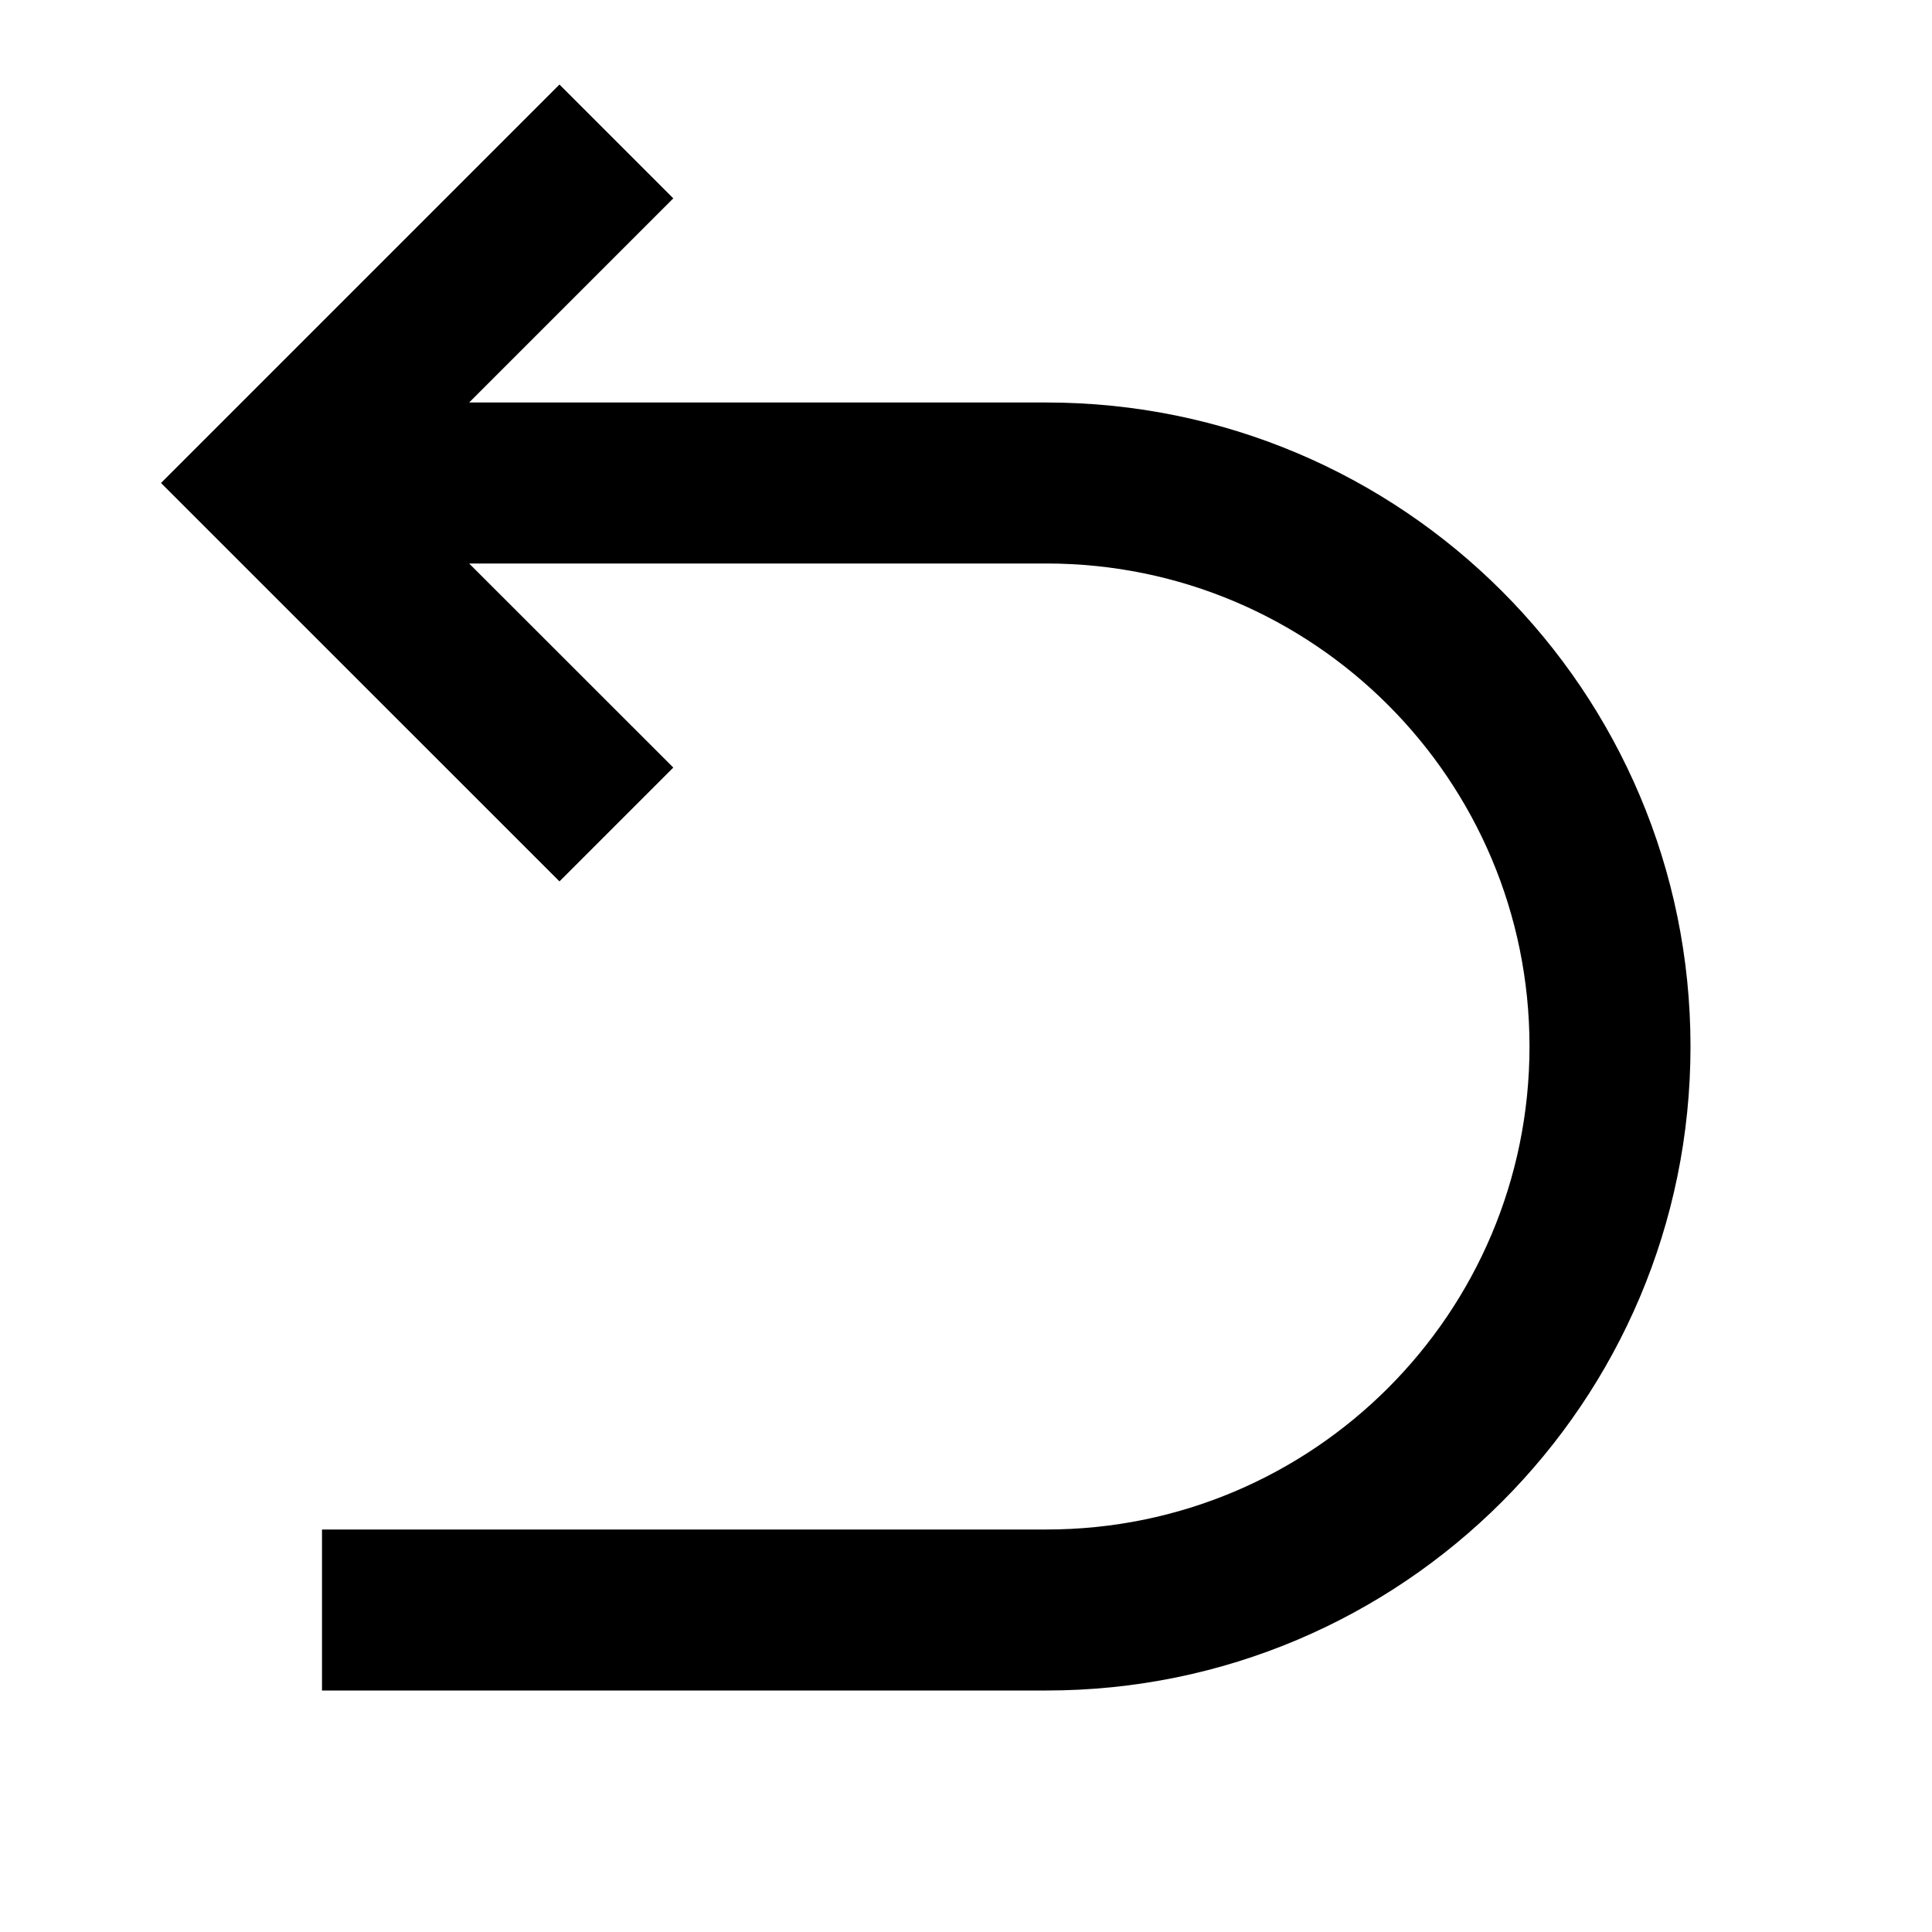
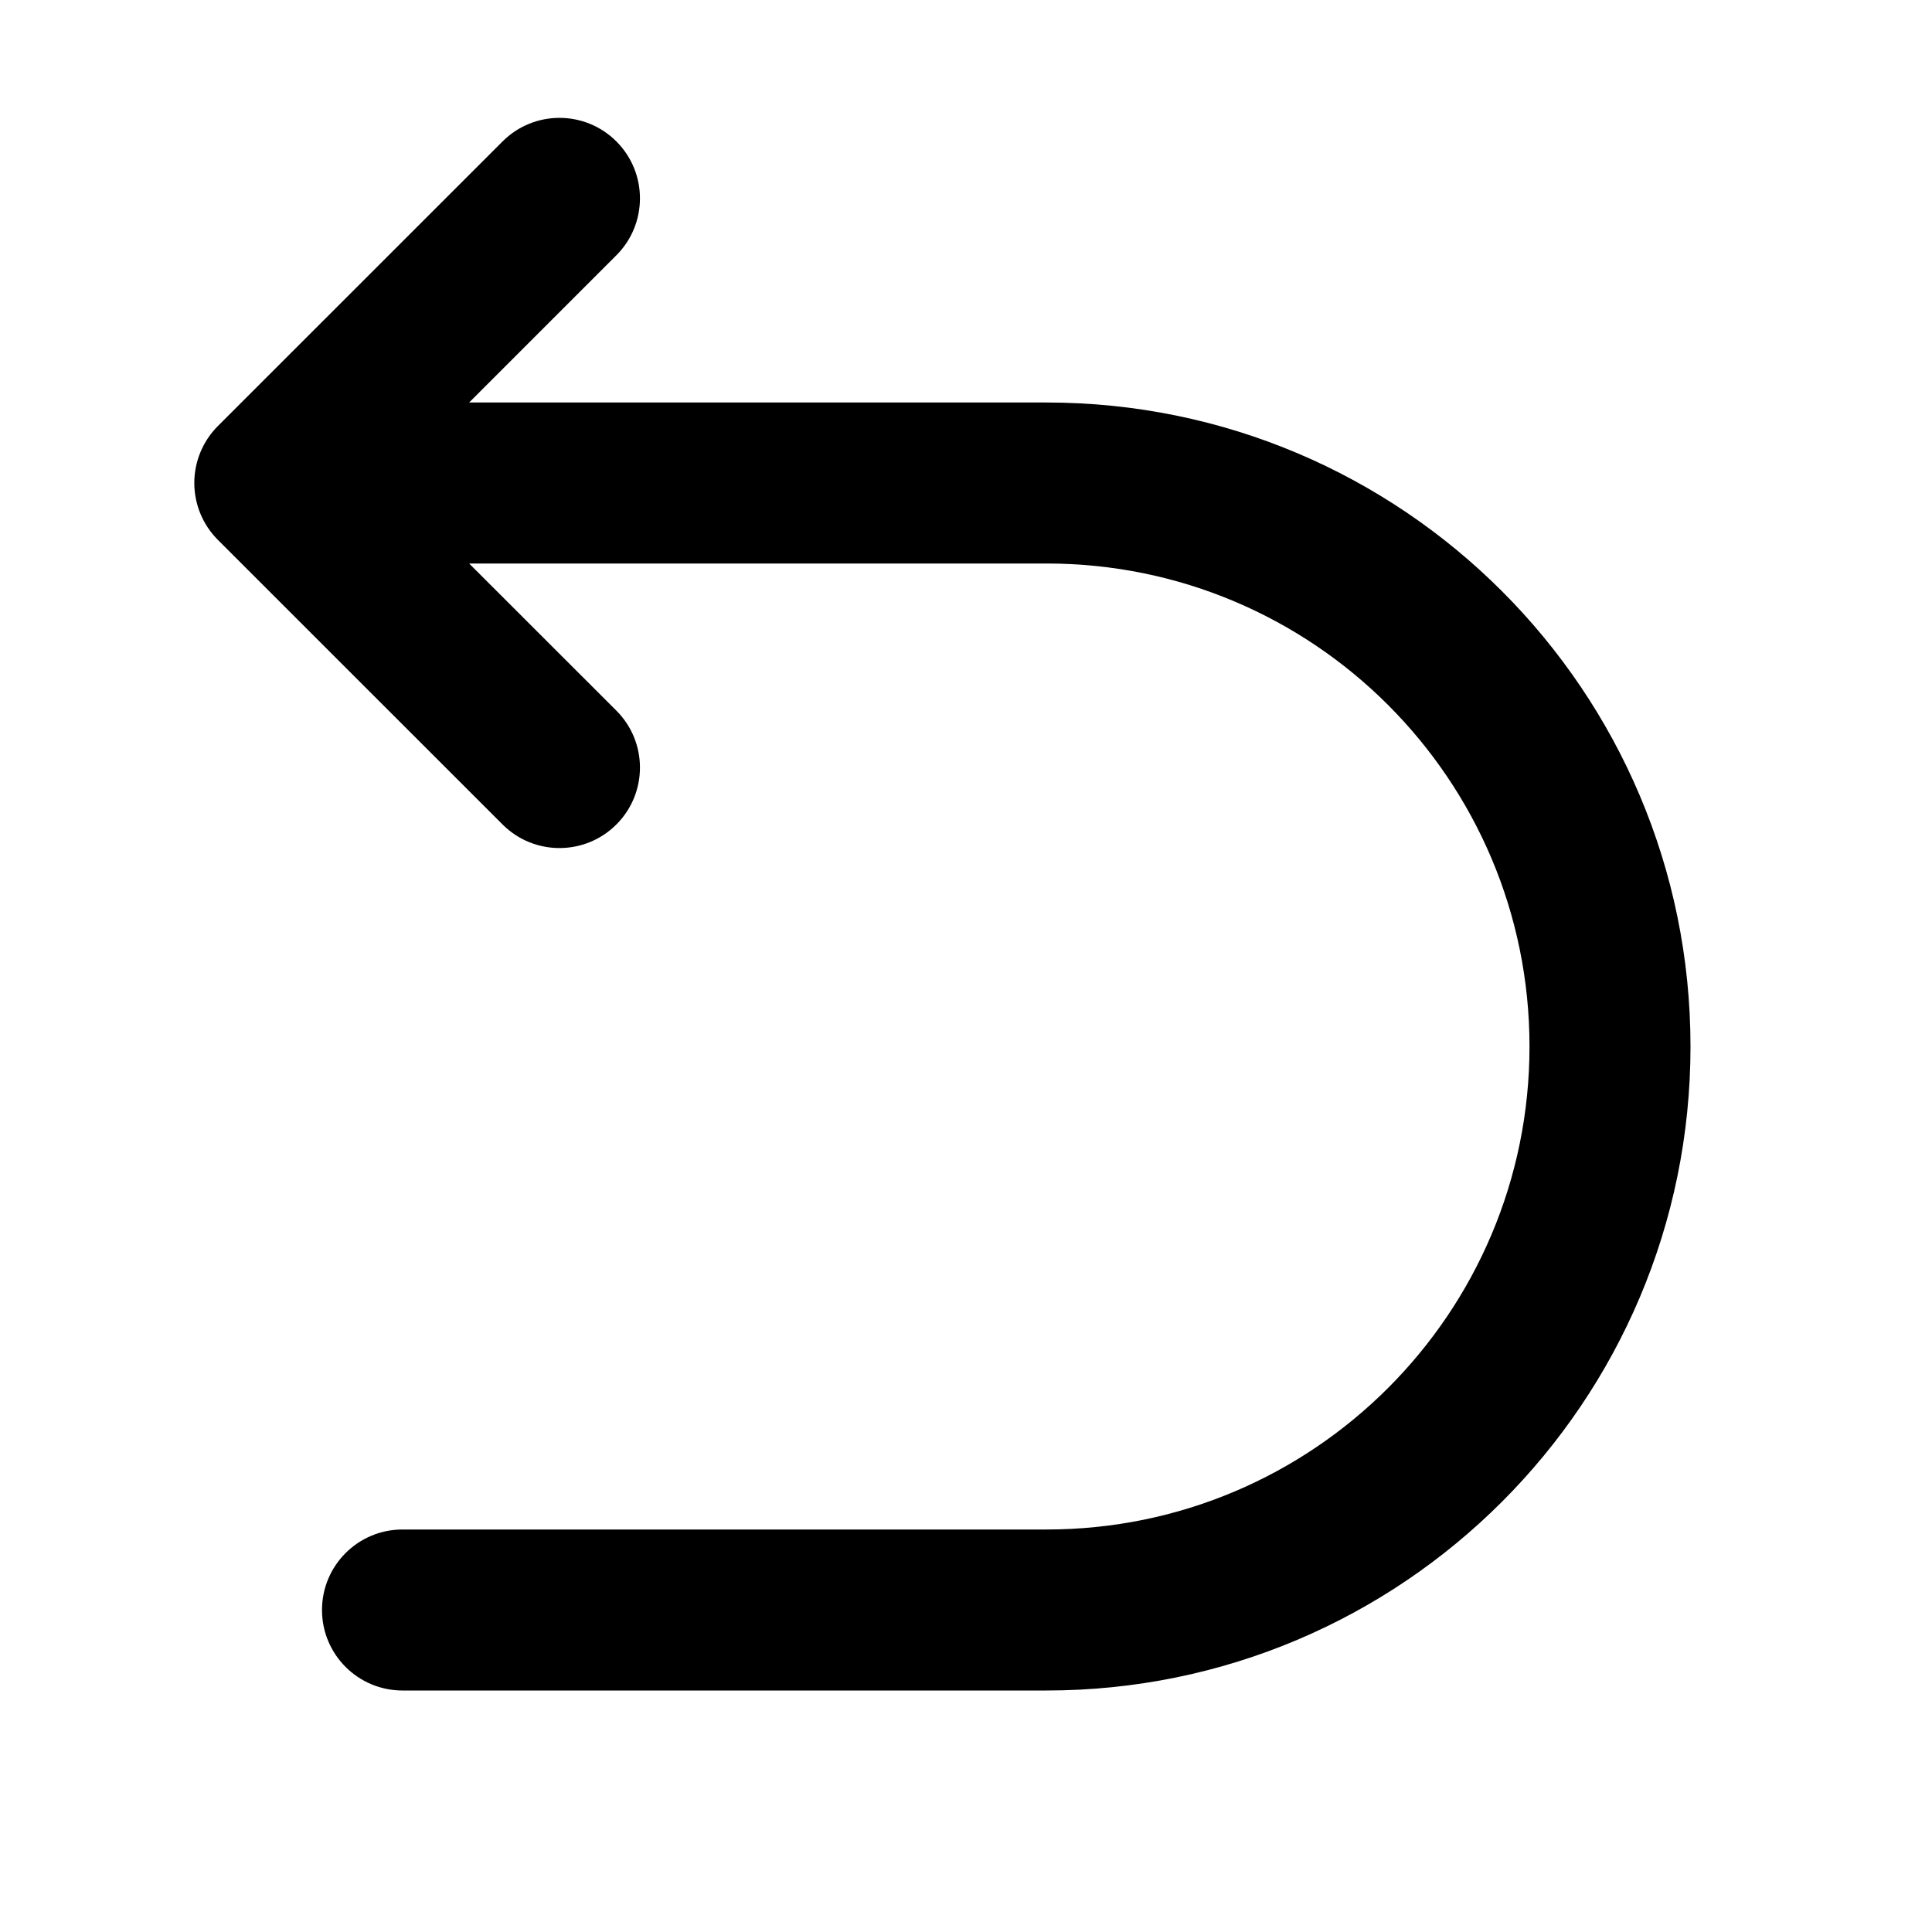
- <svg xmlns="http://www.w3.org/2000/svg" viewBox="0 0 24 24">
-   <path d="M5.828 7L8.364 9.535L6.95 10.949L2 6L6.95 1.05L8.364 2.464L5.828 5H13C17.418 5 21 8.581 21 13C21 17.418 17.418 21 13 21H4V19H13C16.314 19 19 16.313 19 13C19 9.686 16.314 7 13 7H5.828Z" />
+ <svg xmlns="http://www.w3.org/2000/svg" width="800px" height="800px" viewBox="0 0 24 24">
+   <path d="M5.828 7 L7.657 8.828 A1 1 0 0 1 7.657 10.242 L7.657 10.242 A1 1 0 0 1 6.243 10.242 L2.707 6.707 A1 1 0 0 1 2.707 5.292 L6.243 1.757 A1 1 0 0 1 7.657 1.757 L7.657 1.757 A1 1 0 0 1 7.657 3.171 L5.828 5 L13 5 C17.418 5 21 8.581 21 13 C21 17.418 17.418 21 13 21 L5 21 A1 1 0 0 1 4 20 A1 1 0 0 1 5 19 L13 19 C16.314 19 19 16.313 19 13 C19 9.686 16.314 7 13 7 L5.828 7 Z" />
</svg>
